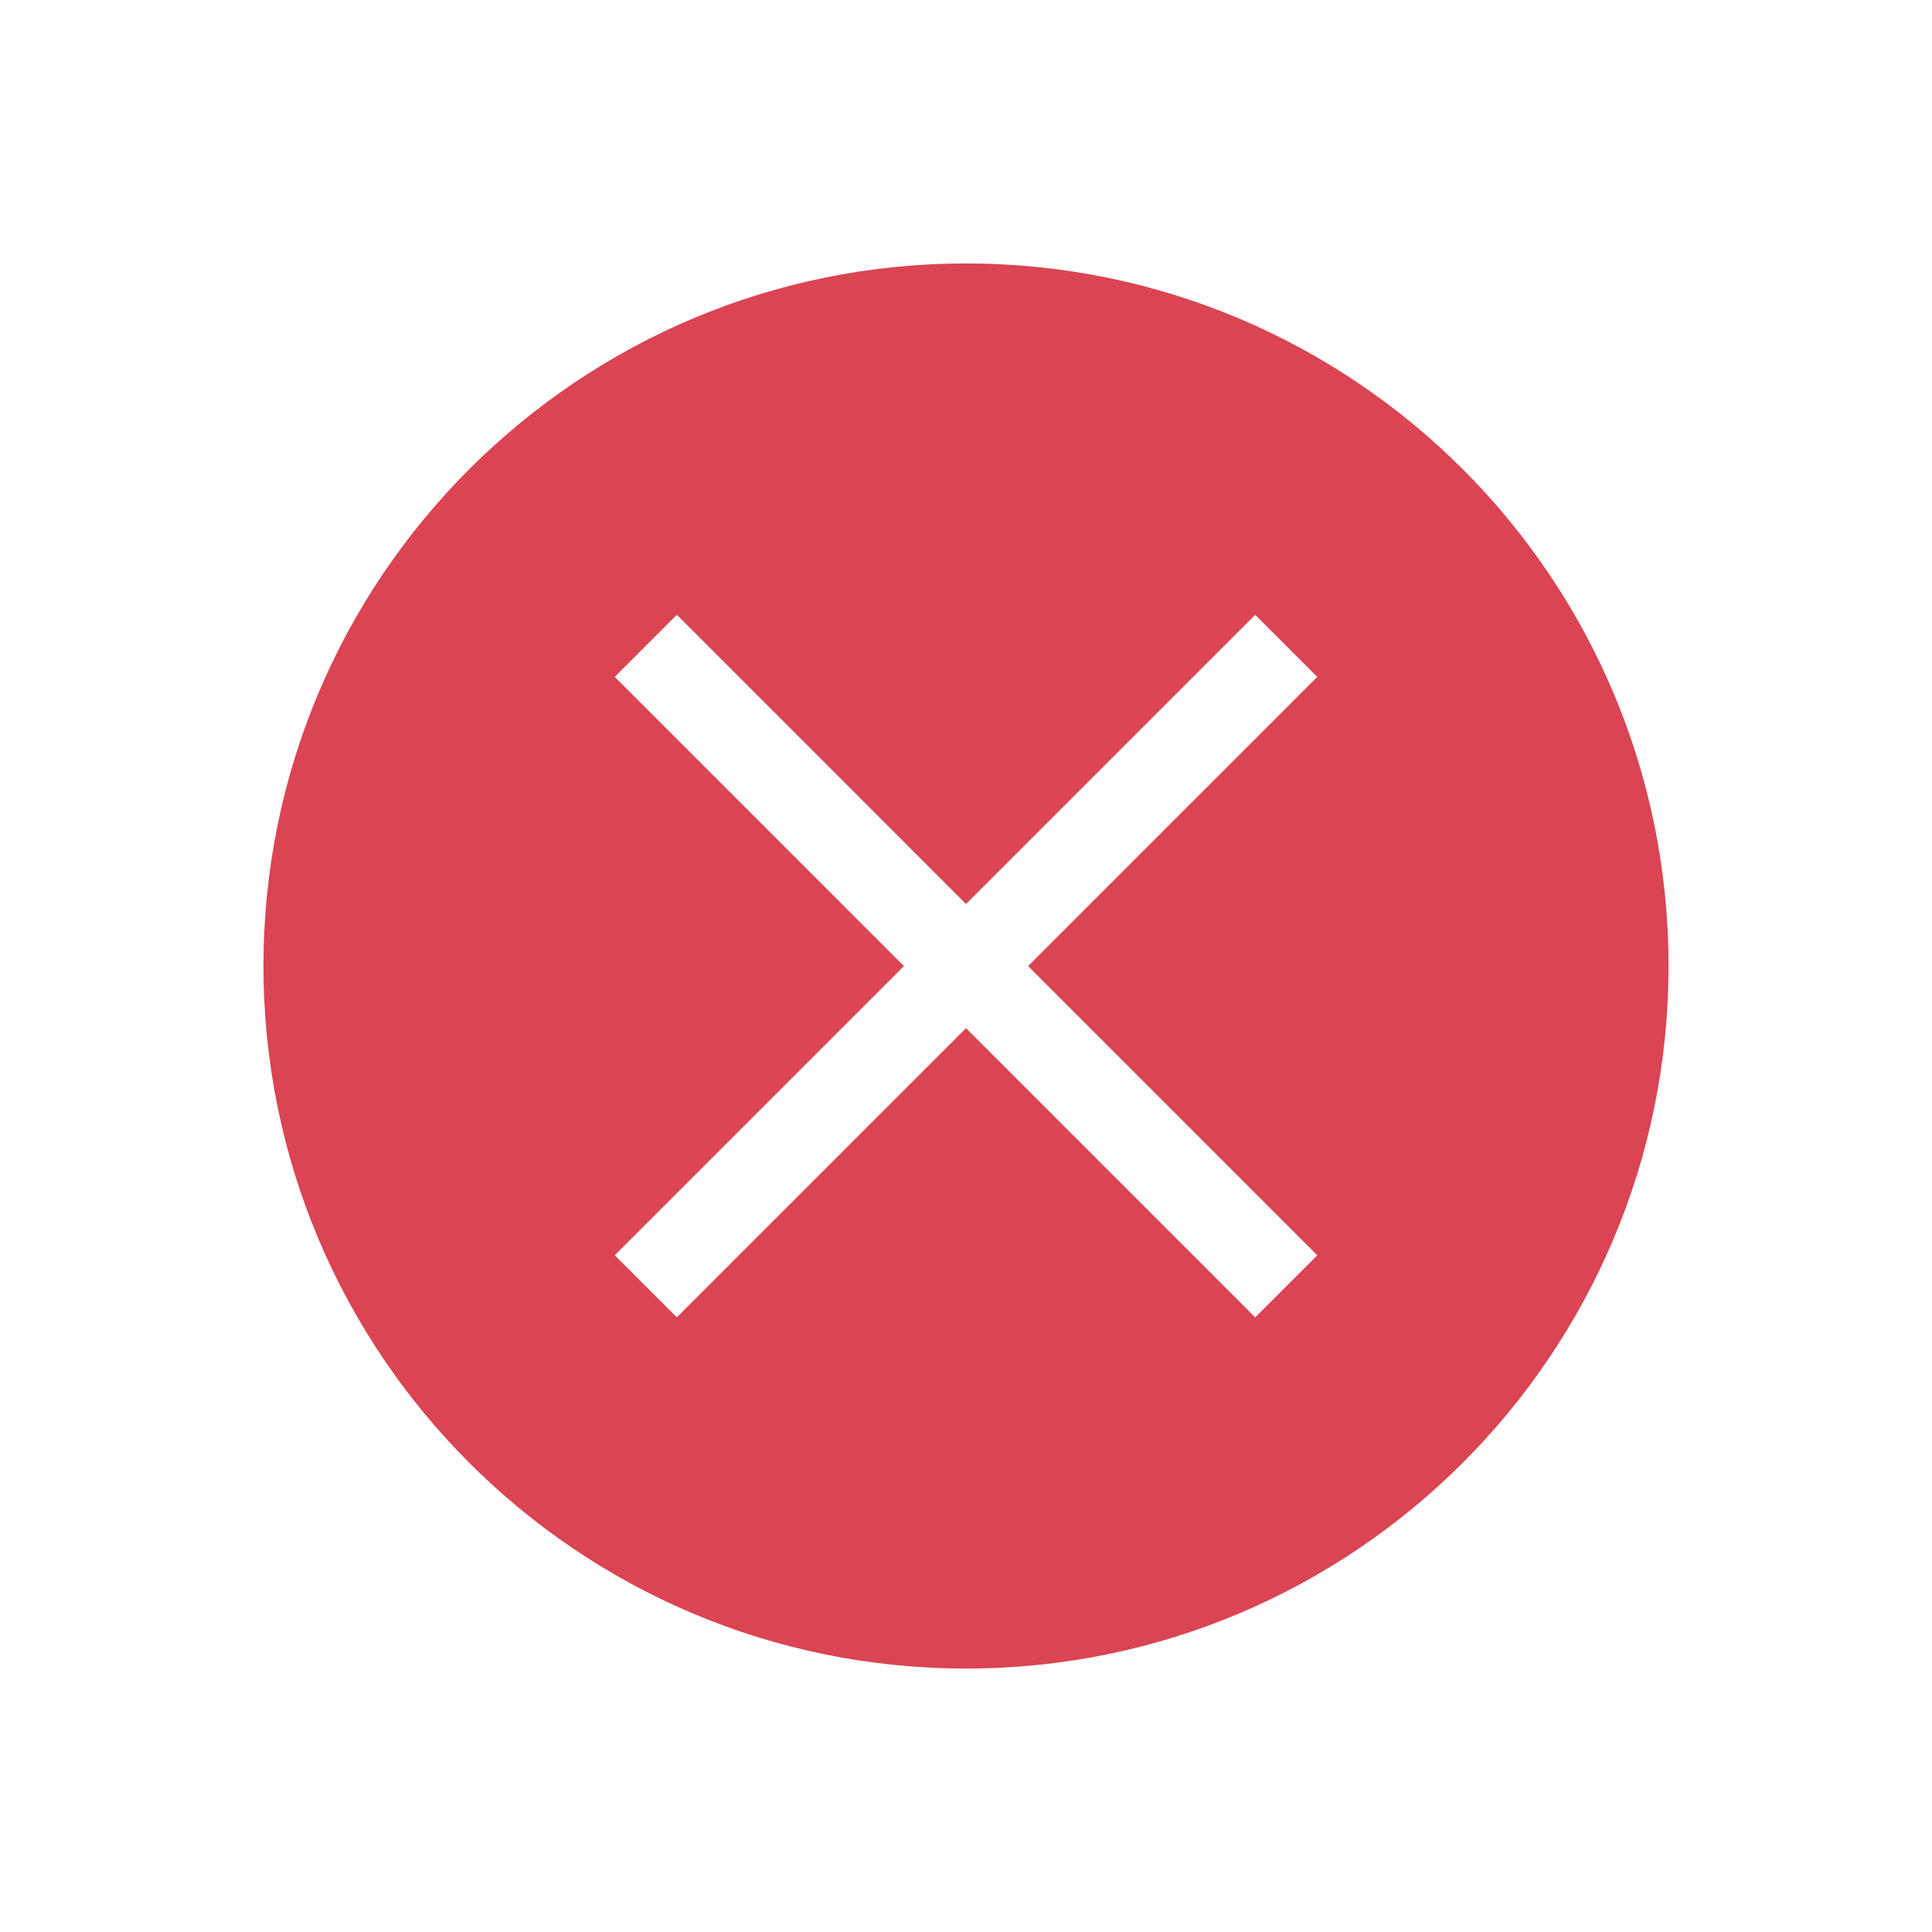
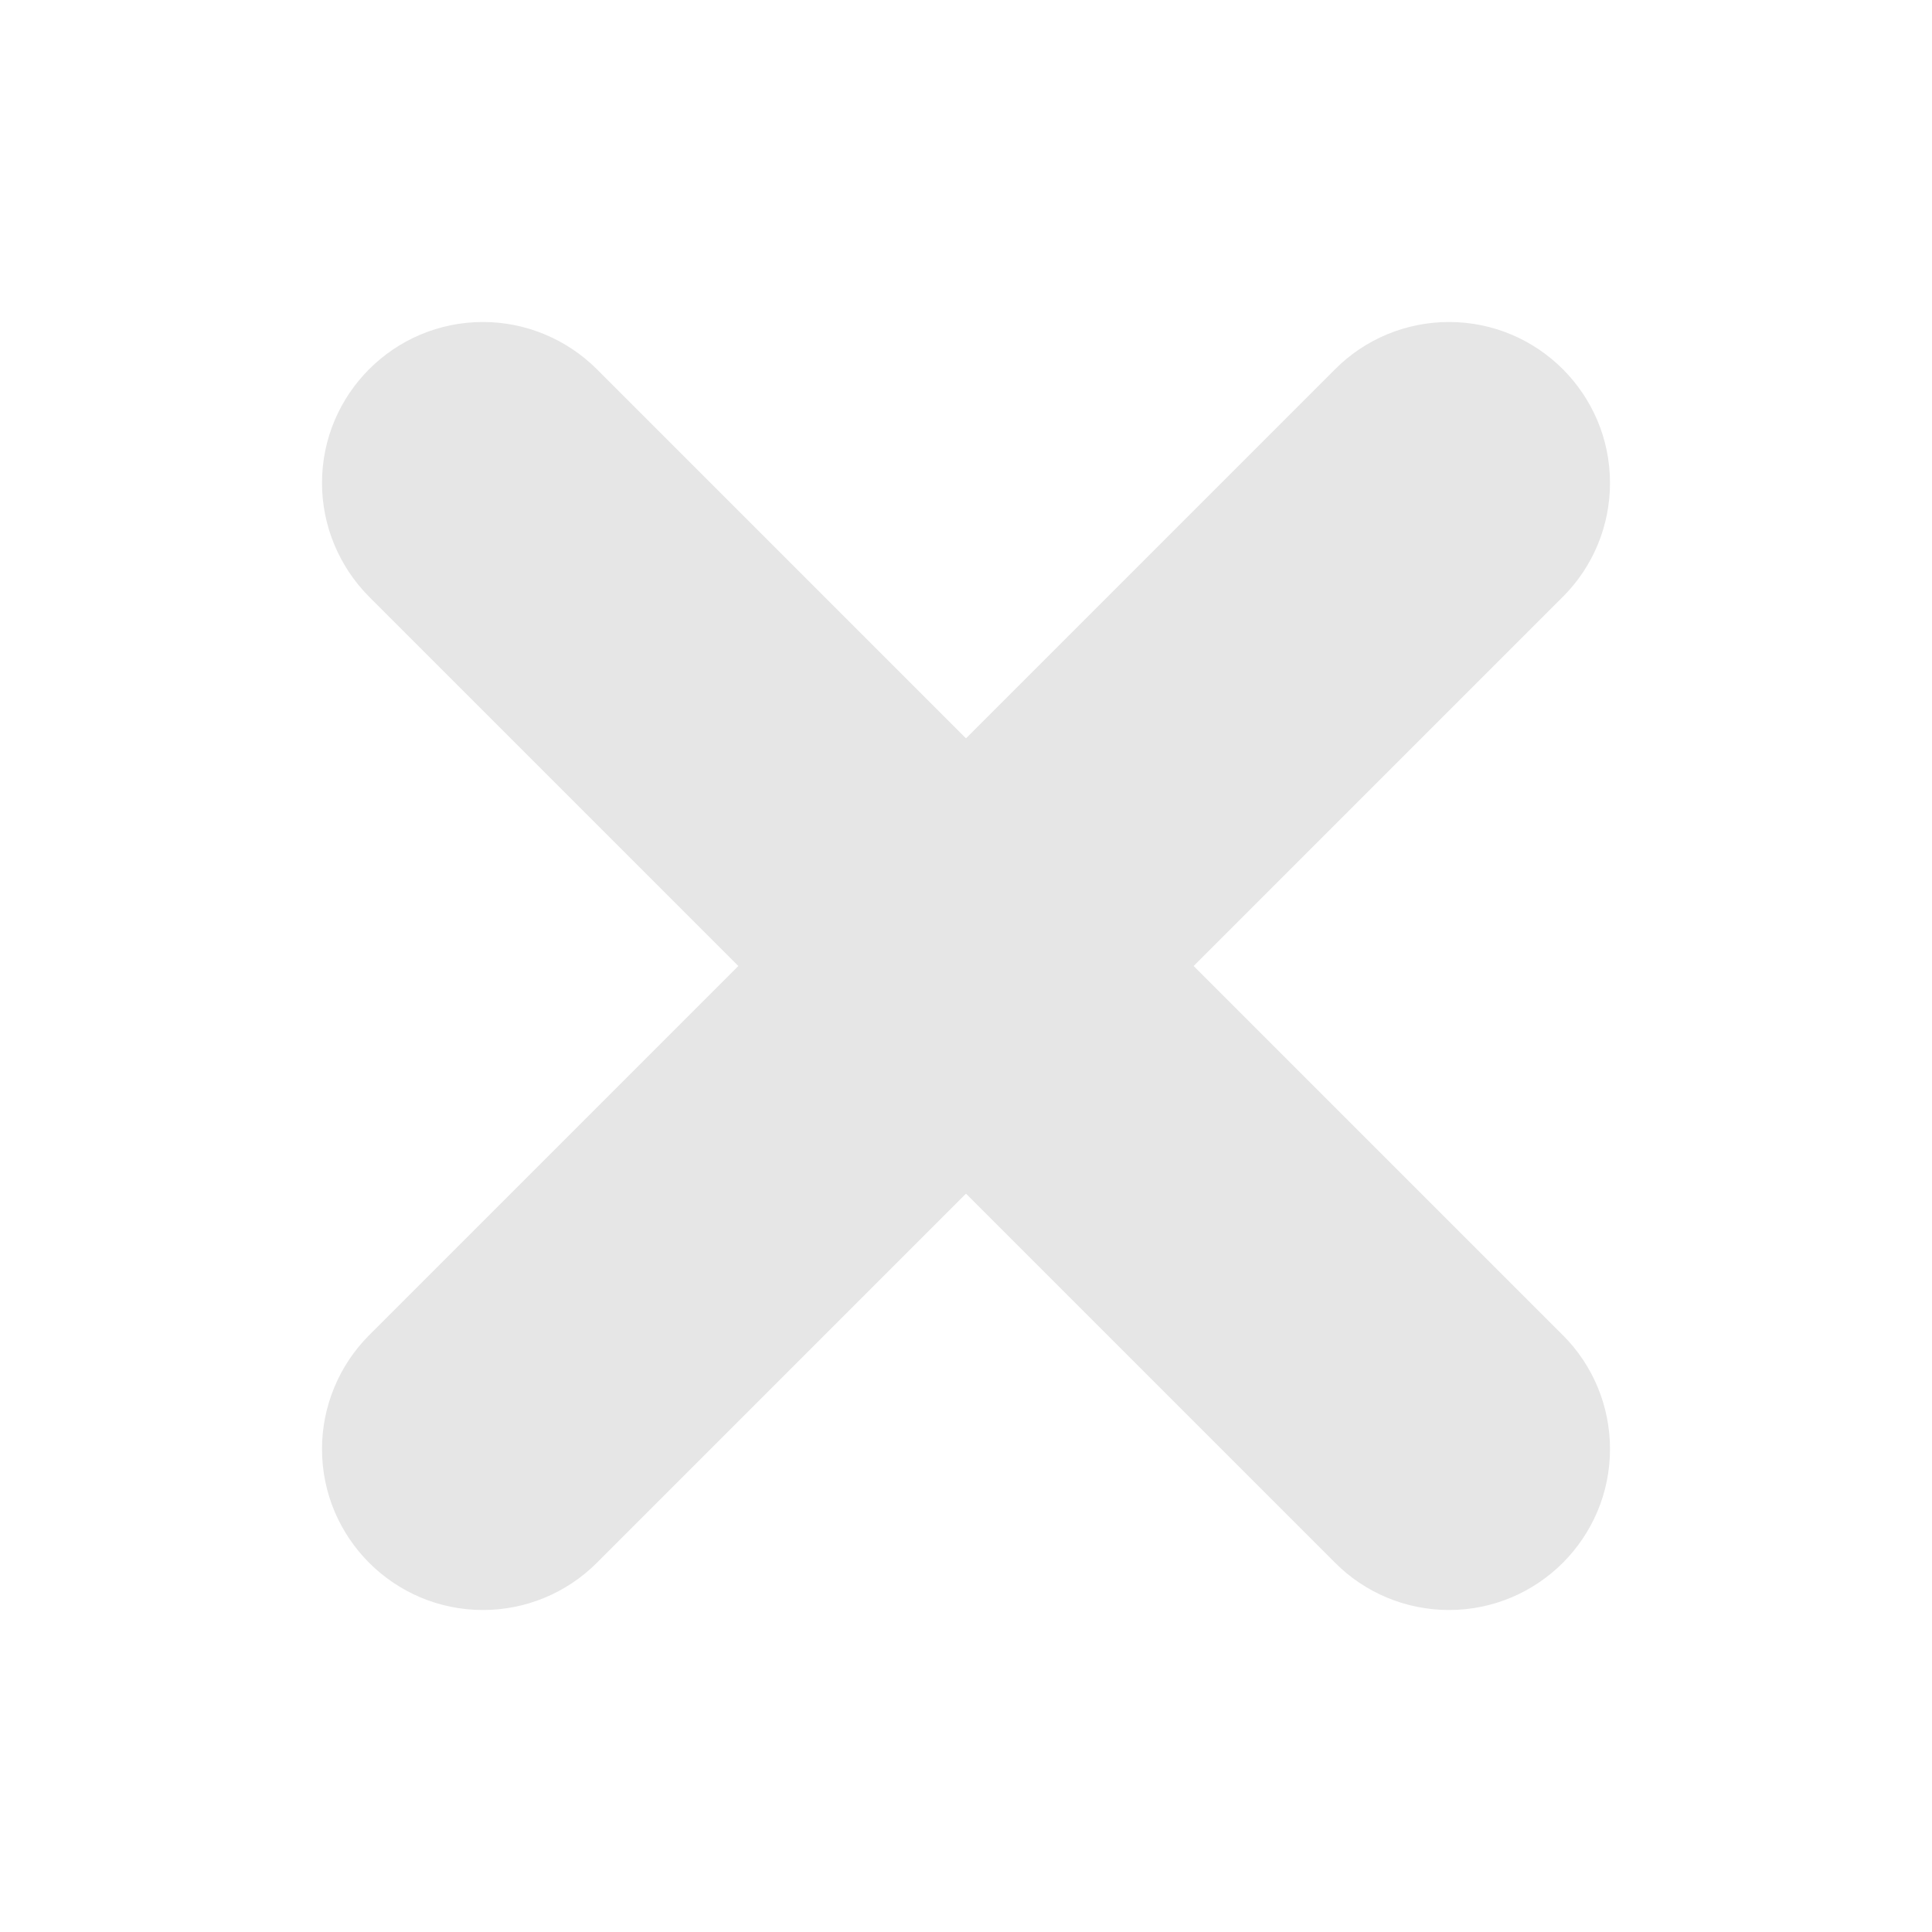
- <svg xmlns="http://www.w3.org/2000/svg" viewBox="0 0 22 22">
+ <svg xmlns="http://www.w3.org/2000/svg" viewBox="0 0 24 24" width="24" height="24" version="1.1" id="svg7">
+   <defs id="defs11" />
  <style type="text/css" id="current-color-scheme">
        .ColorScheme-NegativeText {
            color:#da4453;
        }
    </style>
-   <path d="M11 3a8 8 0 0 0-8 8 8 8 0 0 0 8 8 8 8 0 0 0 8-8 8 8 0 0 0-8-8M7.707 7L11 10.294l3.293-3.293.707.707-3.293 3.293L15 14.294l-.707.707L11 11.708l-3.293 3.293L7 14.294l3.293-3.293L7 7.708l.707-.707" class="ColorScheme-NegativeText" fill="currentColor" />
+   <g transform="matrix(2,0,0,2,-4,-4)" id="g9" style="fill:#e6e6e6">
+     <path style="fill:#e6e6e6" class="ColorScheme-Text" d="M 5,4 C 4.448,4 4,4.448 4,5 4,5.265 4.106,5.519 4.293,5.707 l 6,6 C 10.48,11.895 10.735,12 11,12 c 0.552,0 1,-0.448 1,-1 0,-0.265 -0.105,-0.52 -0.293,-0.707 l -6,-6 C 5.519,4.106 5.265,4 5,4 Z" id="path5" />
+     <path style="fill:#e6e6e6" class="ColorScheme-Text" d="M 5,12 C 4.448,12 4,11.552 4,11 4,10.735 4.106,10.48 4.293,10.293 l 6,-6 C 10.48,4.105 10.735,4 11,4 c 0.552,0 1,0.448 1,1 0,0.265 -0.105,0.52 -0.293,0.707 l -6,6 C 5.519,11.895 5.265,12 5,12 Z" id="path7" />
+   </g>
</svg>
